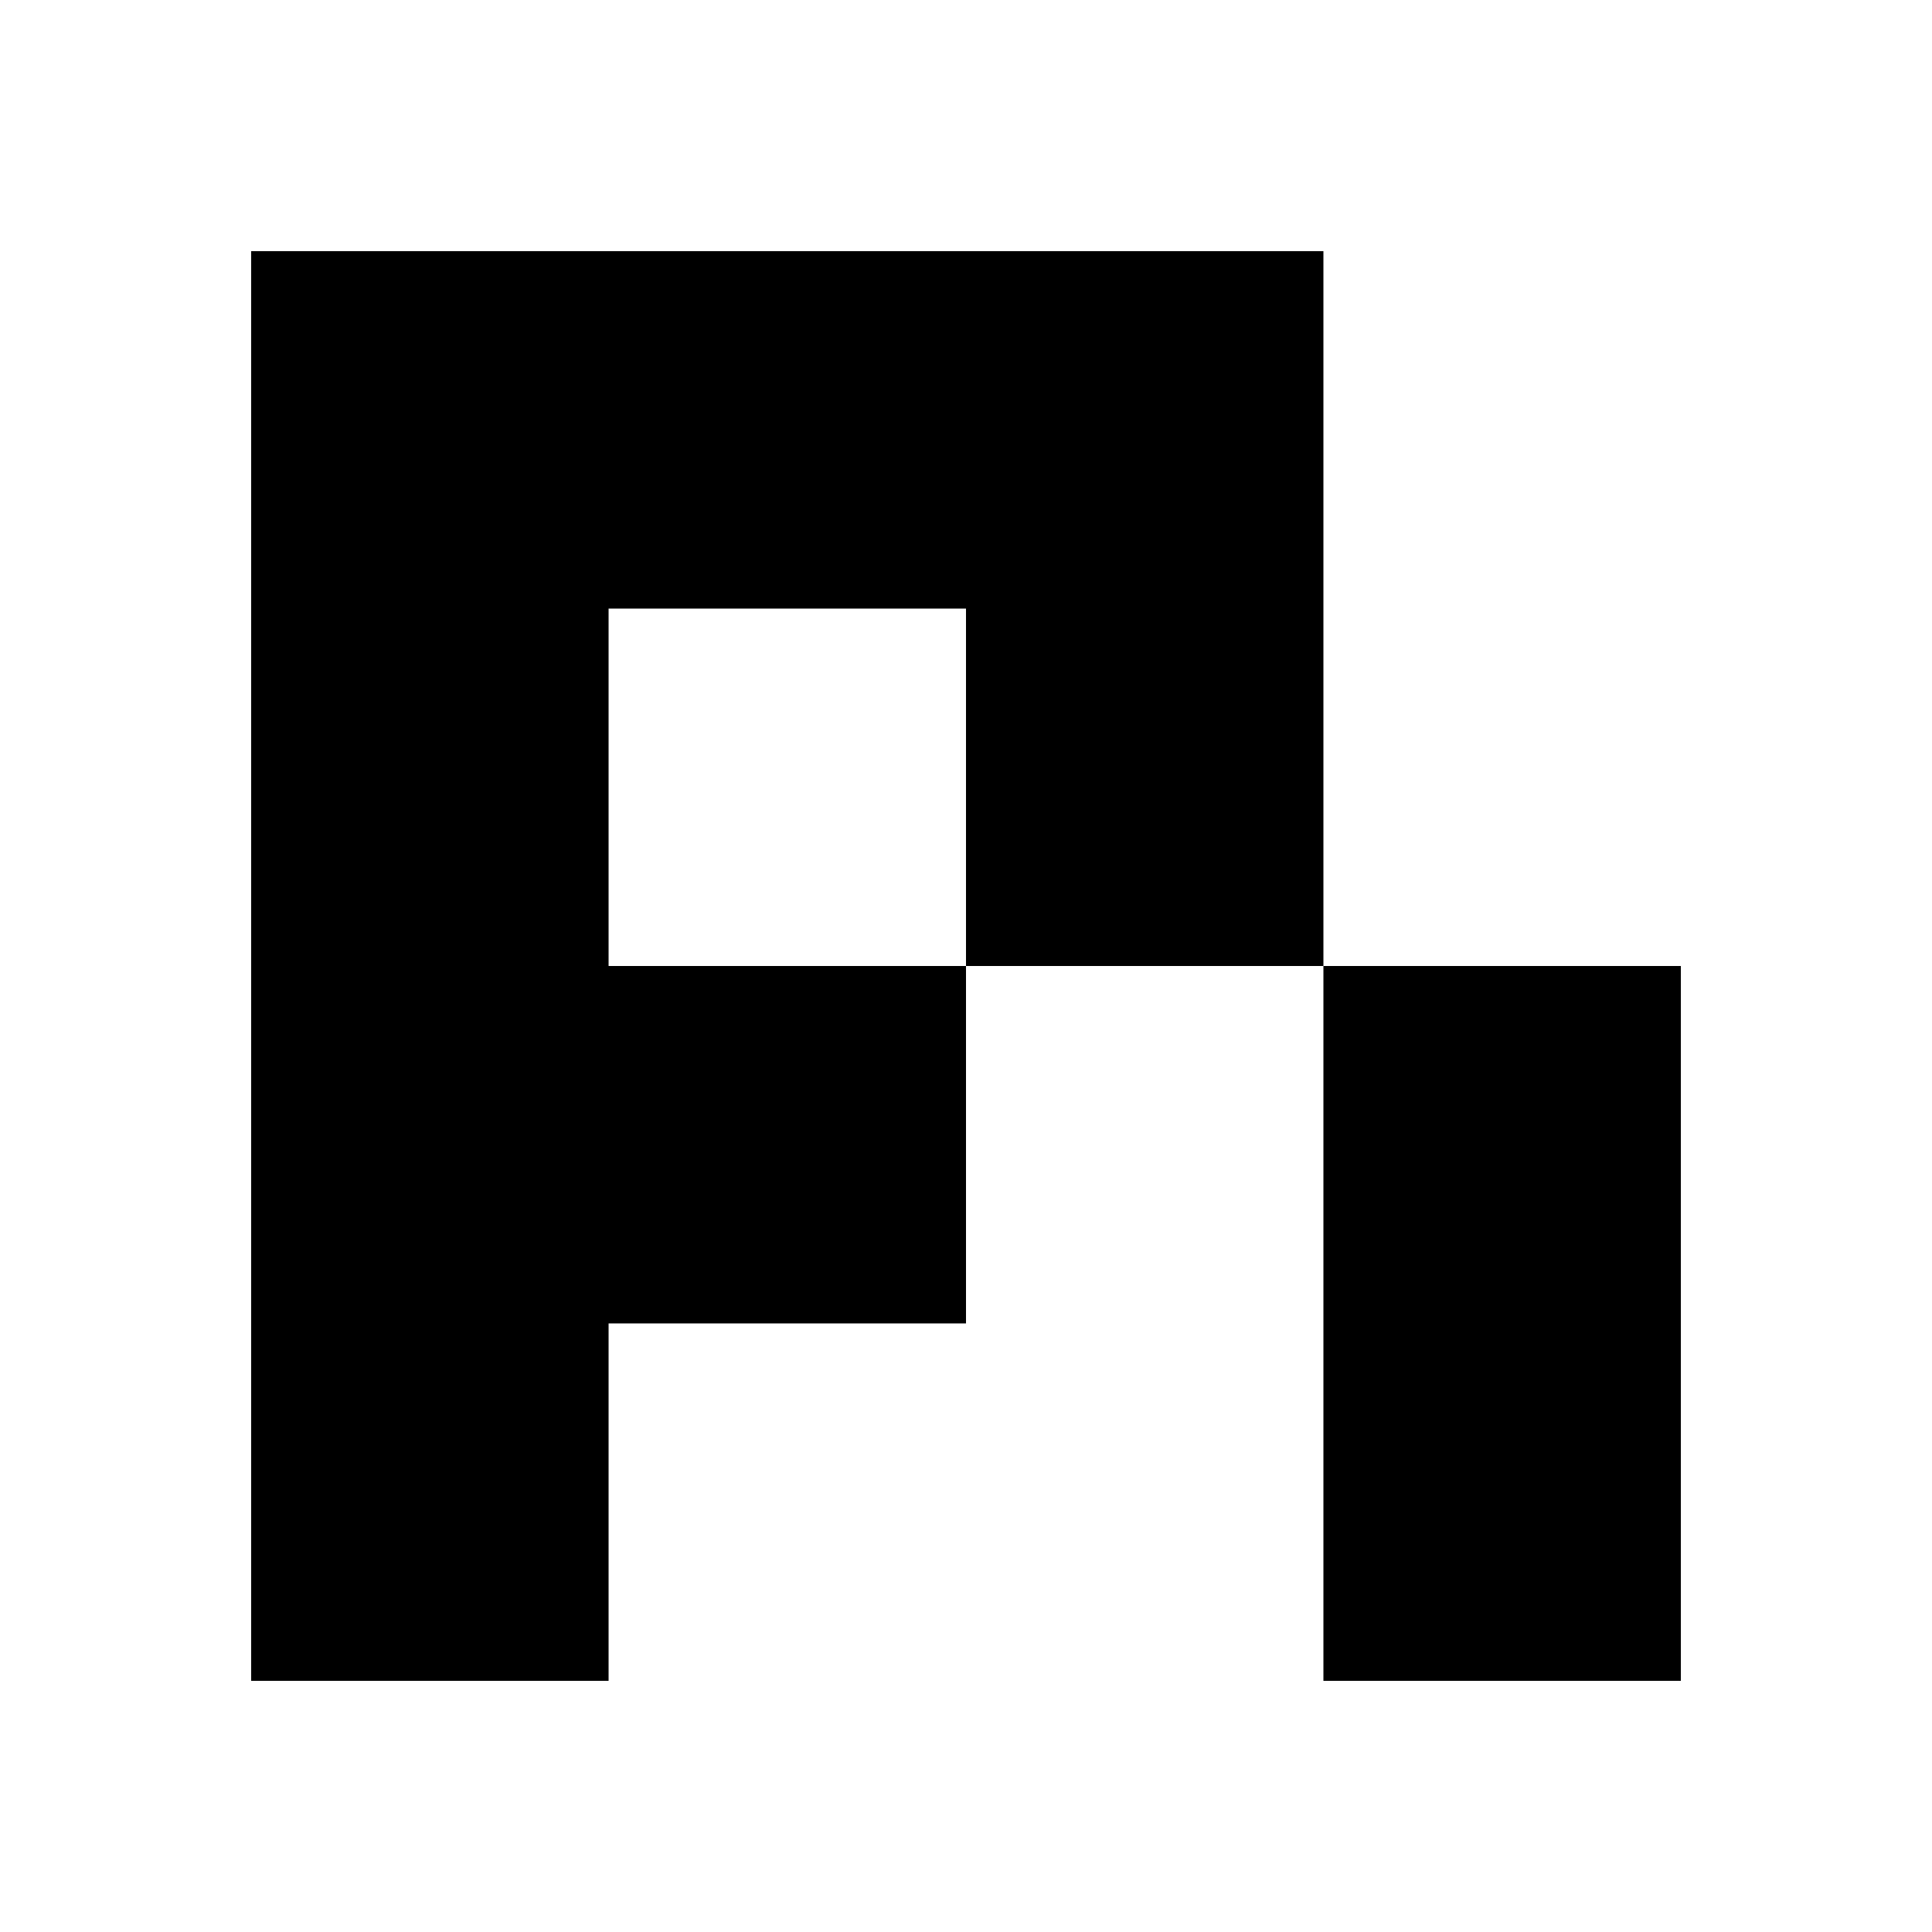
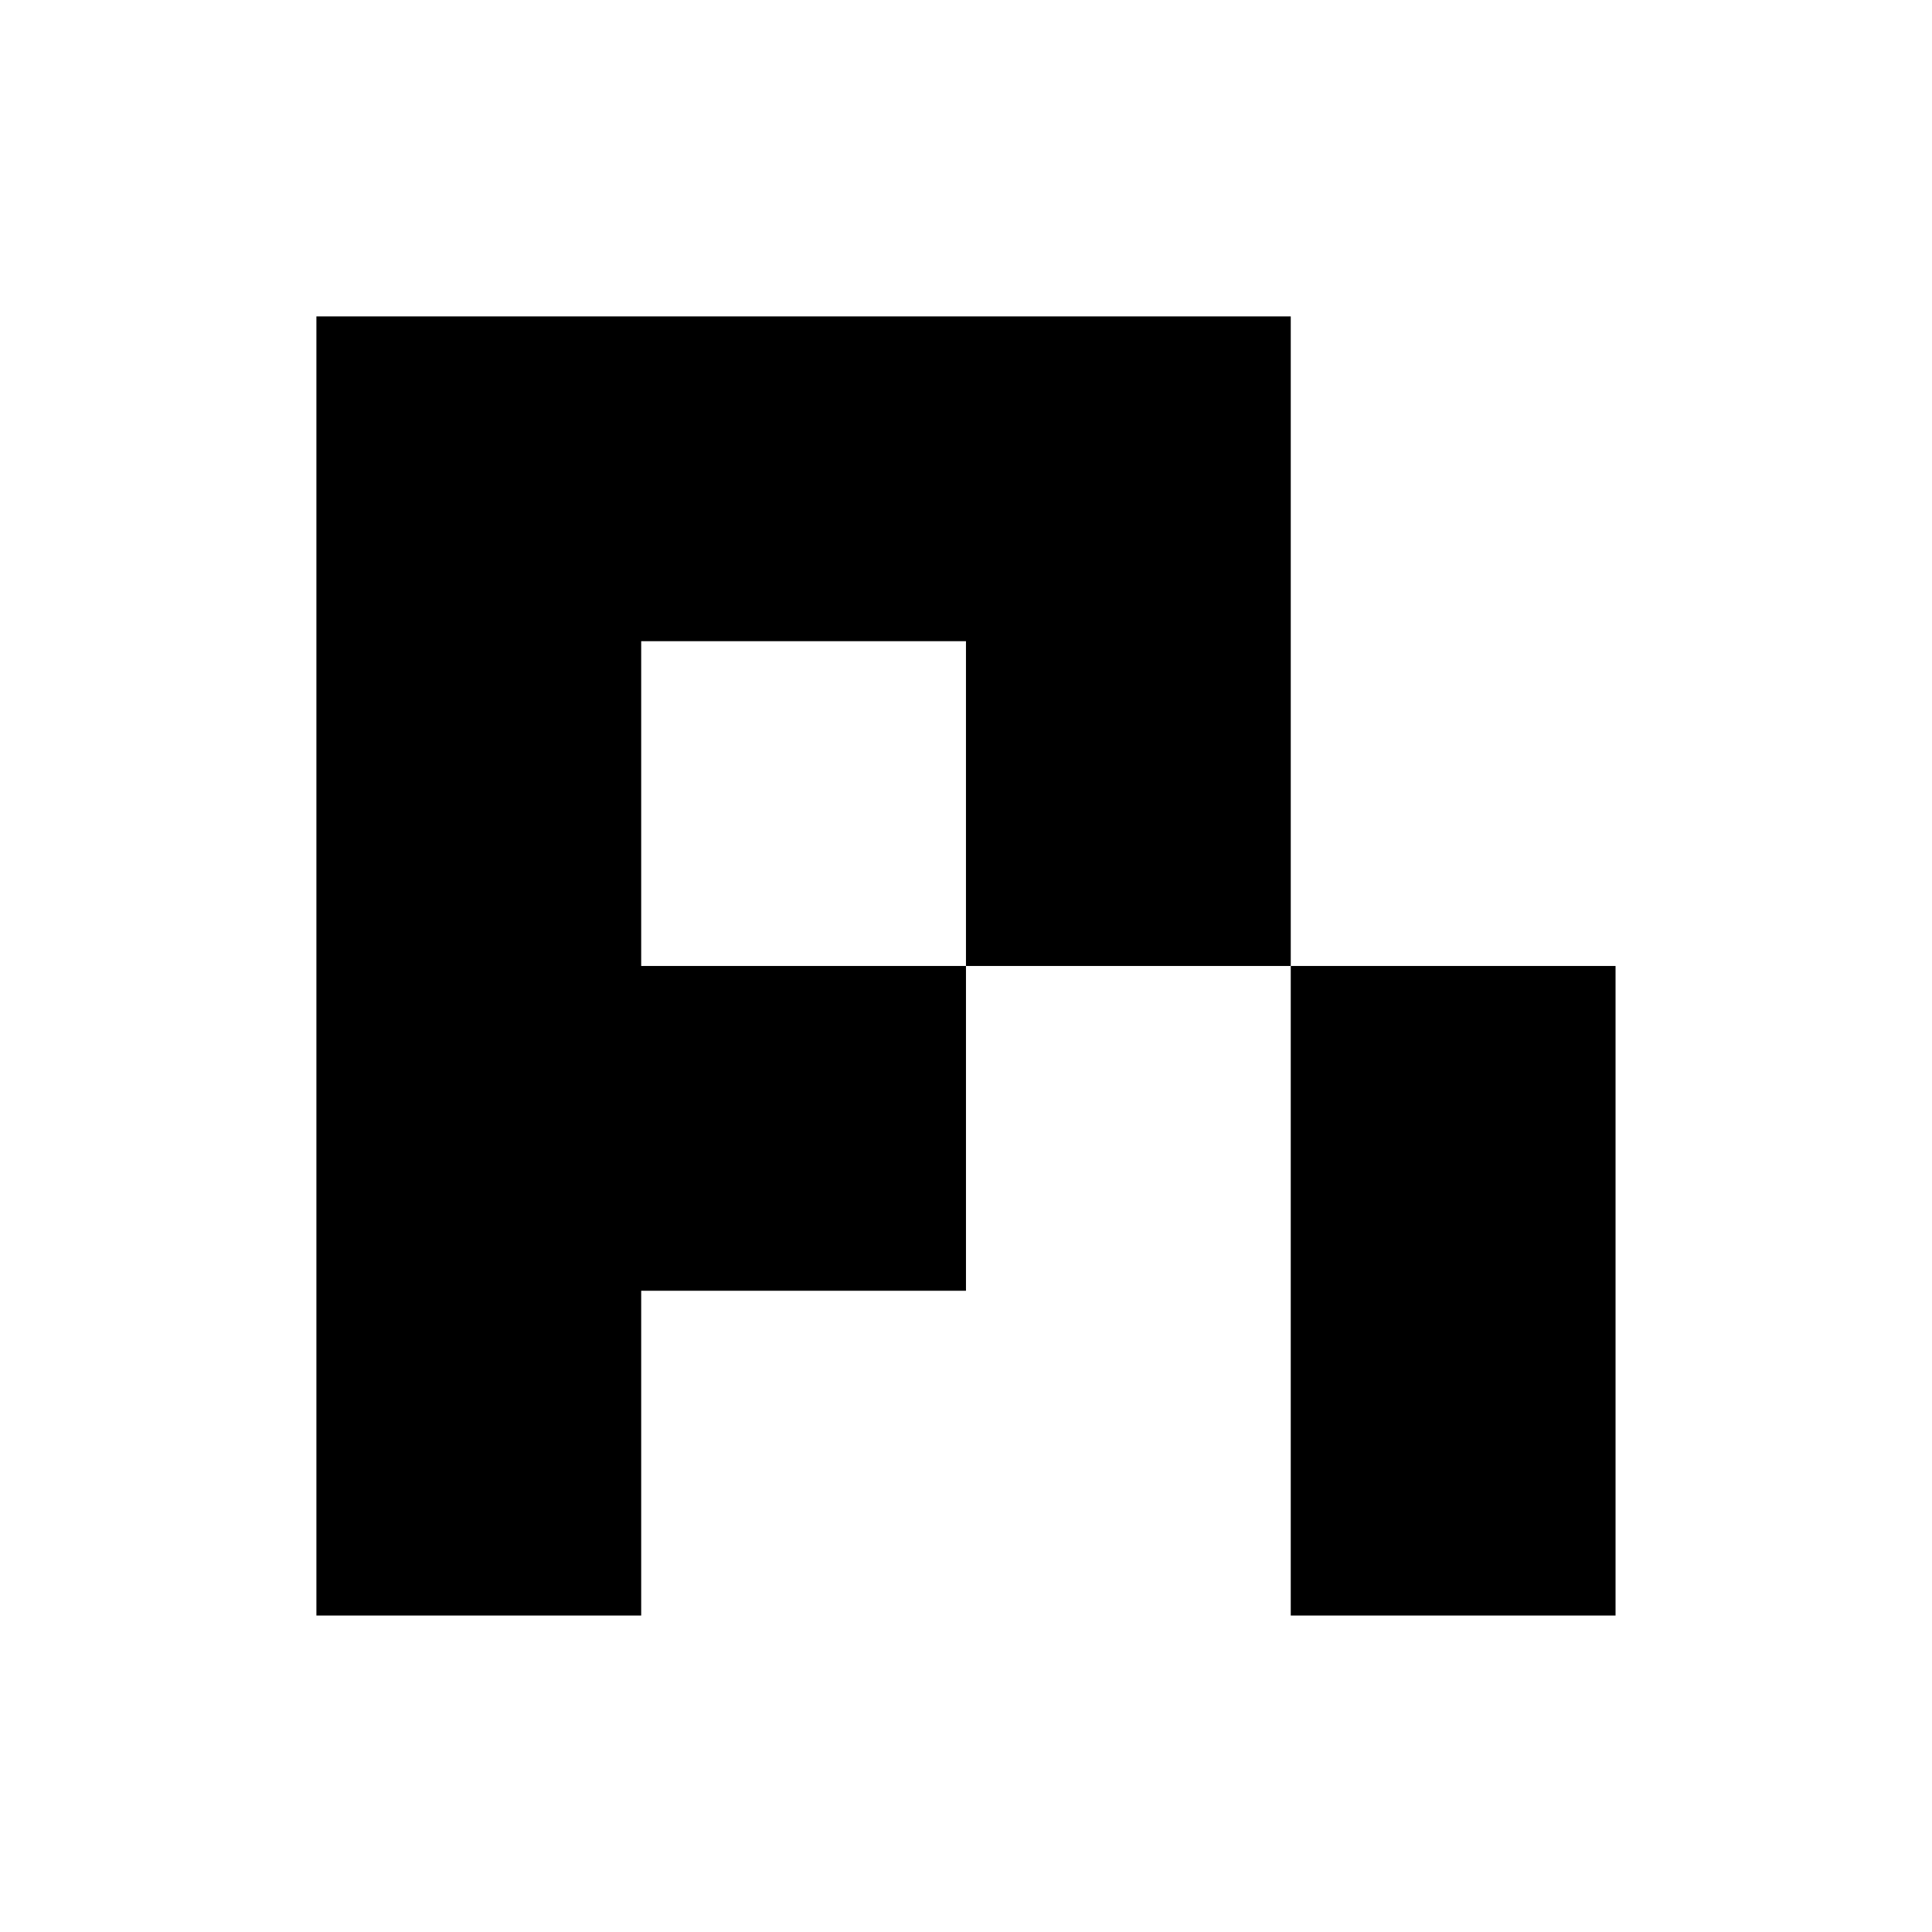
- <svg xmlns="http://www.w3.org/2000/svg" viewBox="-2.865 -2.865 29.73 29.73" fill-rule="evenodd">
+ <svg xmlns="http://www.w3.org/2000/svg" viewBox="-4.358 -4.358 32.717 32.717" fill-rule="evenodd">
  <path d="M1 1h16.5v11H12v5.5H6.5V23H1V1zm5.5 5.5V12H12V6.5H6.5z" />
  <path d="M17.5 12H23v11h-5.5V12z" />
</svg>
